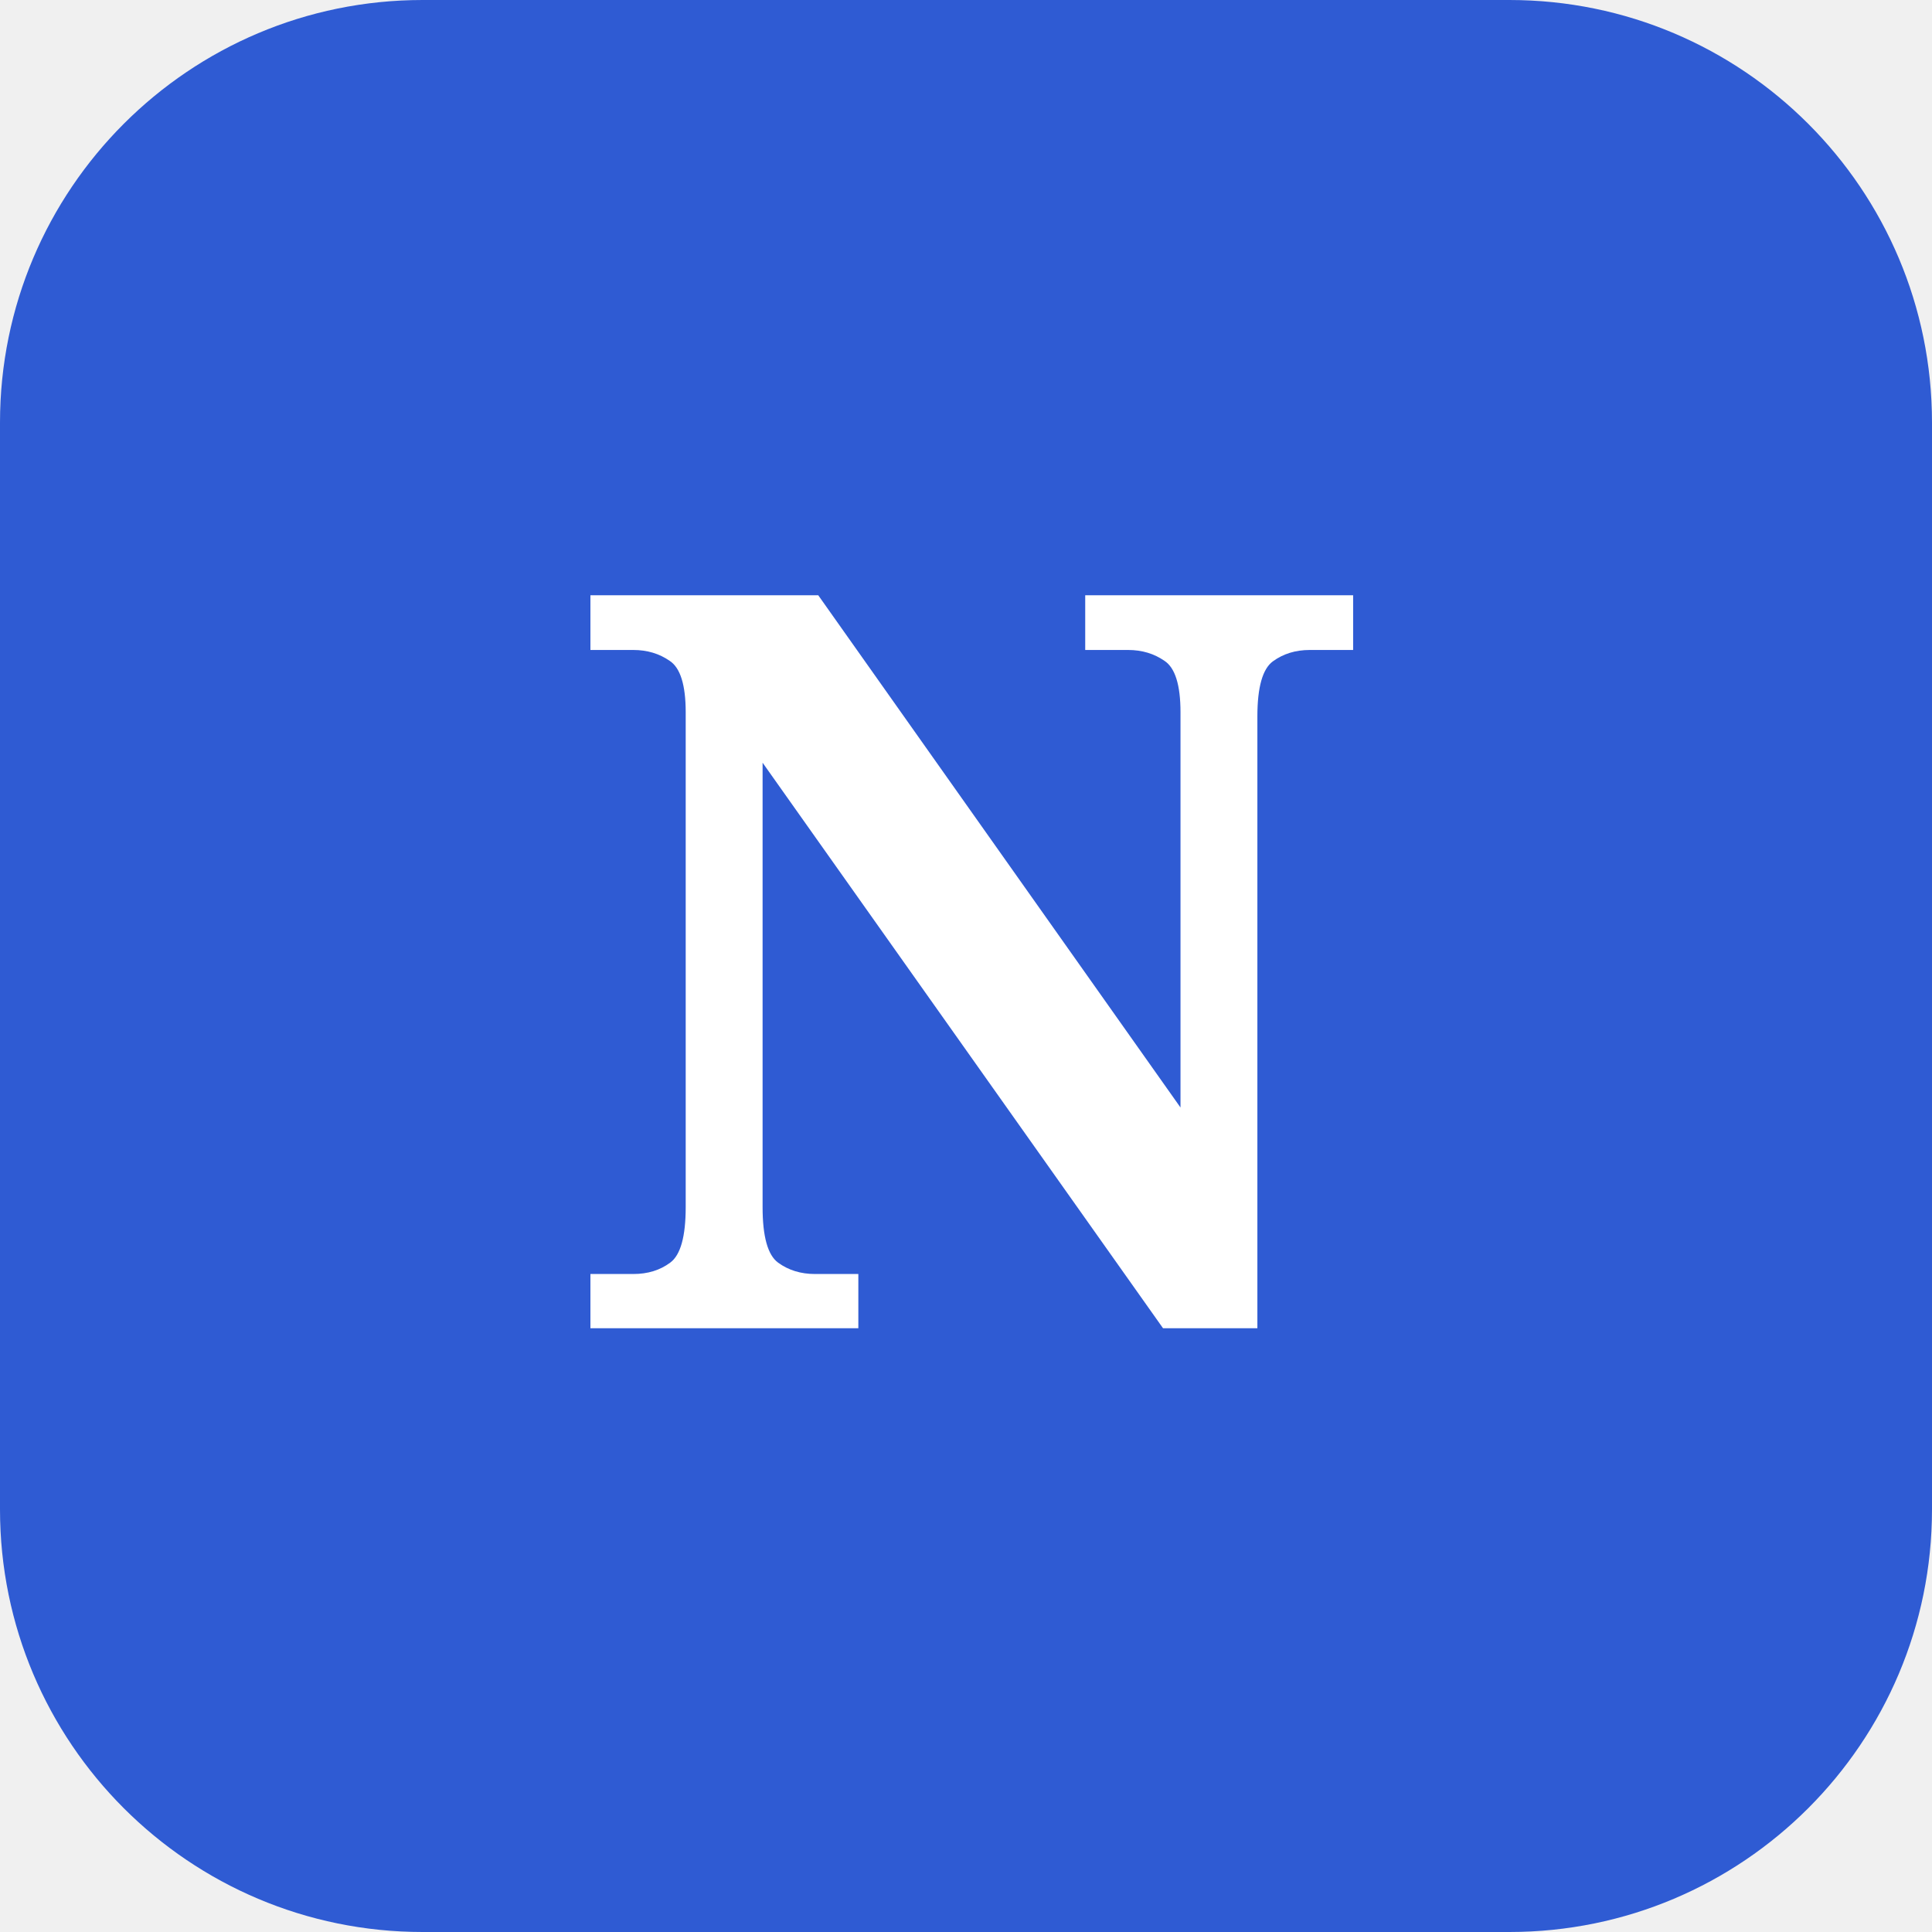
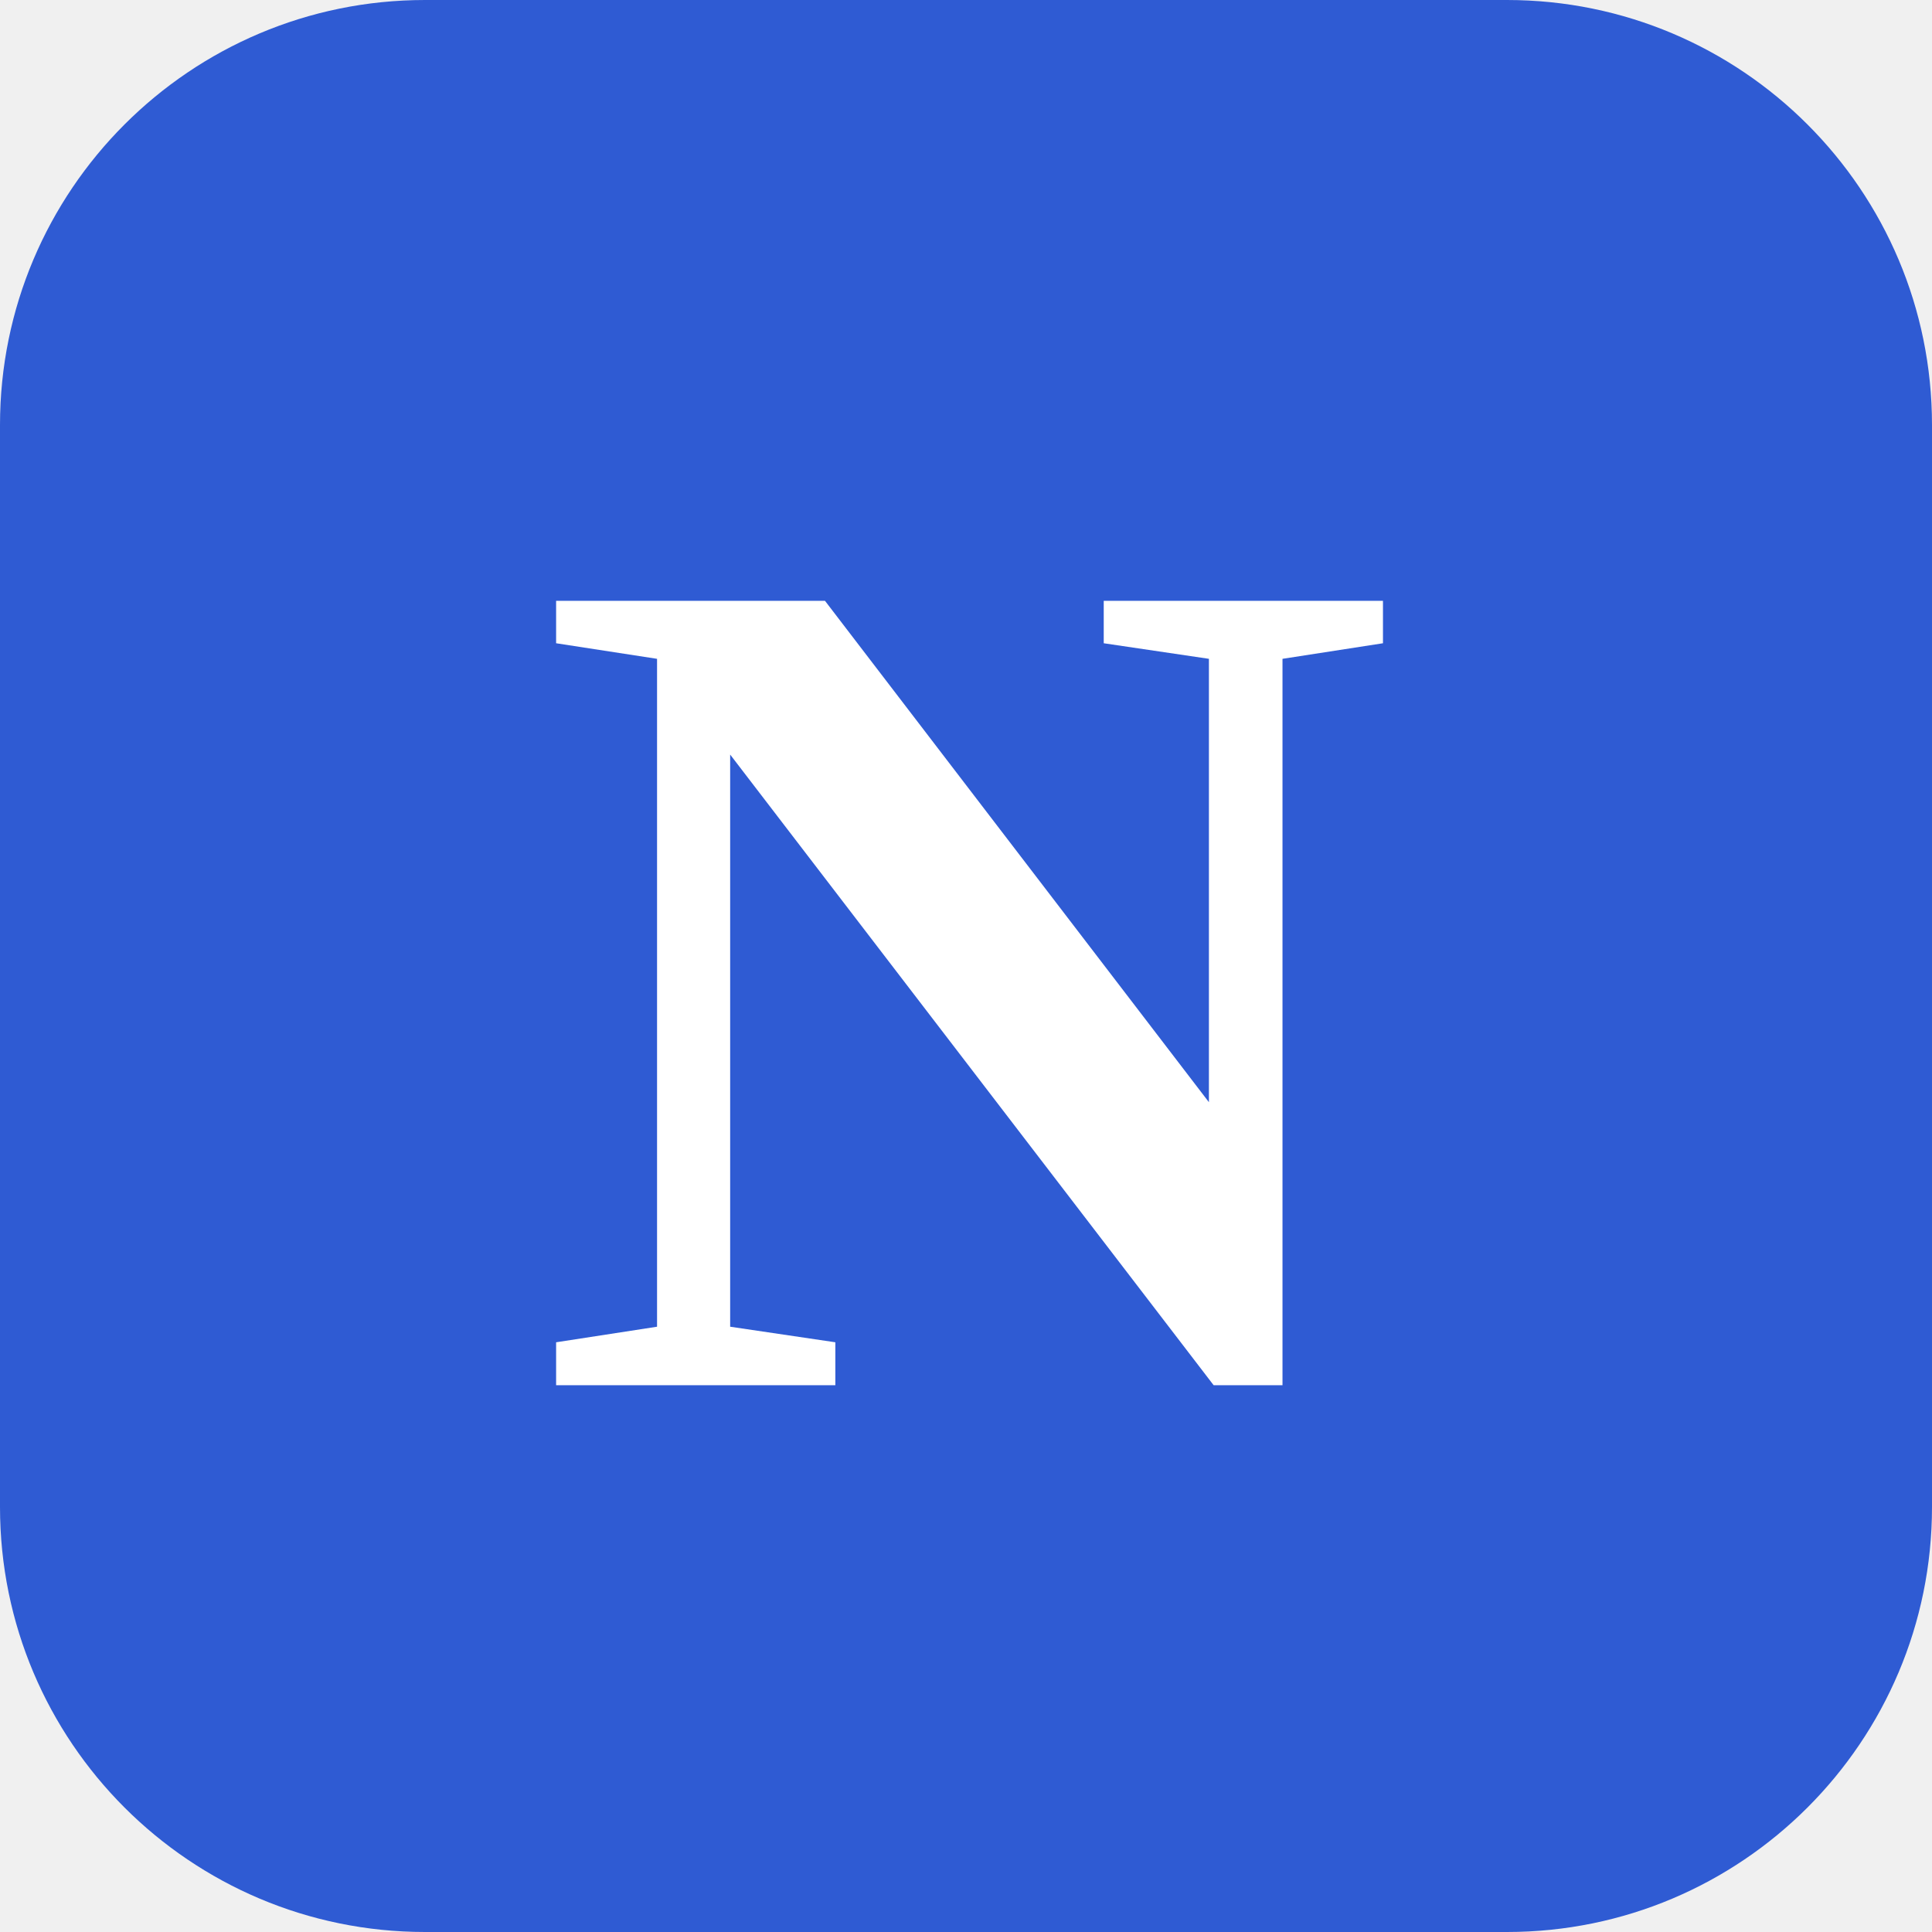
- <svg xmlns="http://www.w3.org/2000/svg" viewBox="0 0 64 64">
-   <rect width="64" height="64" rx="14" fill="#2f5bd3" />
-   <text x="32" y="44" font-family="Georgia,serif" font-size="34" font-weight="700" text-anchor="middle" fill="#fff">N</text>
+ <svg xmlns="http://www.w3.org/2000/svg" width="64" height="64" viewBox="0 0 64 64">
+   <rect width="64" height="64" rx="14.08" fill="#2f5bd3" />
+   <text x="50%" y="50%" dy="0.35em" text-anchor="middle" font-family="Georgia, 'Times New Roman', serif" font-weight="700" font-size="39.68" fill="#fff">N</text>
</svg>
